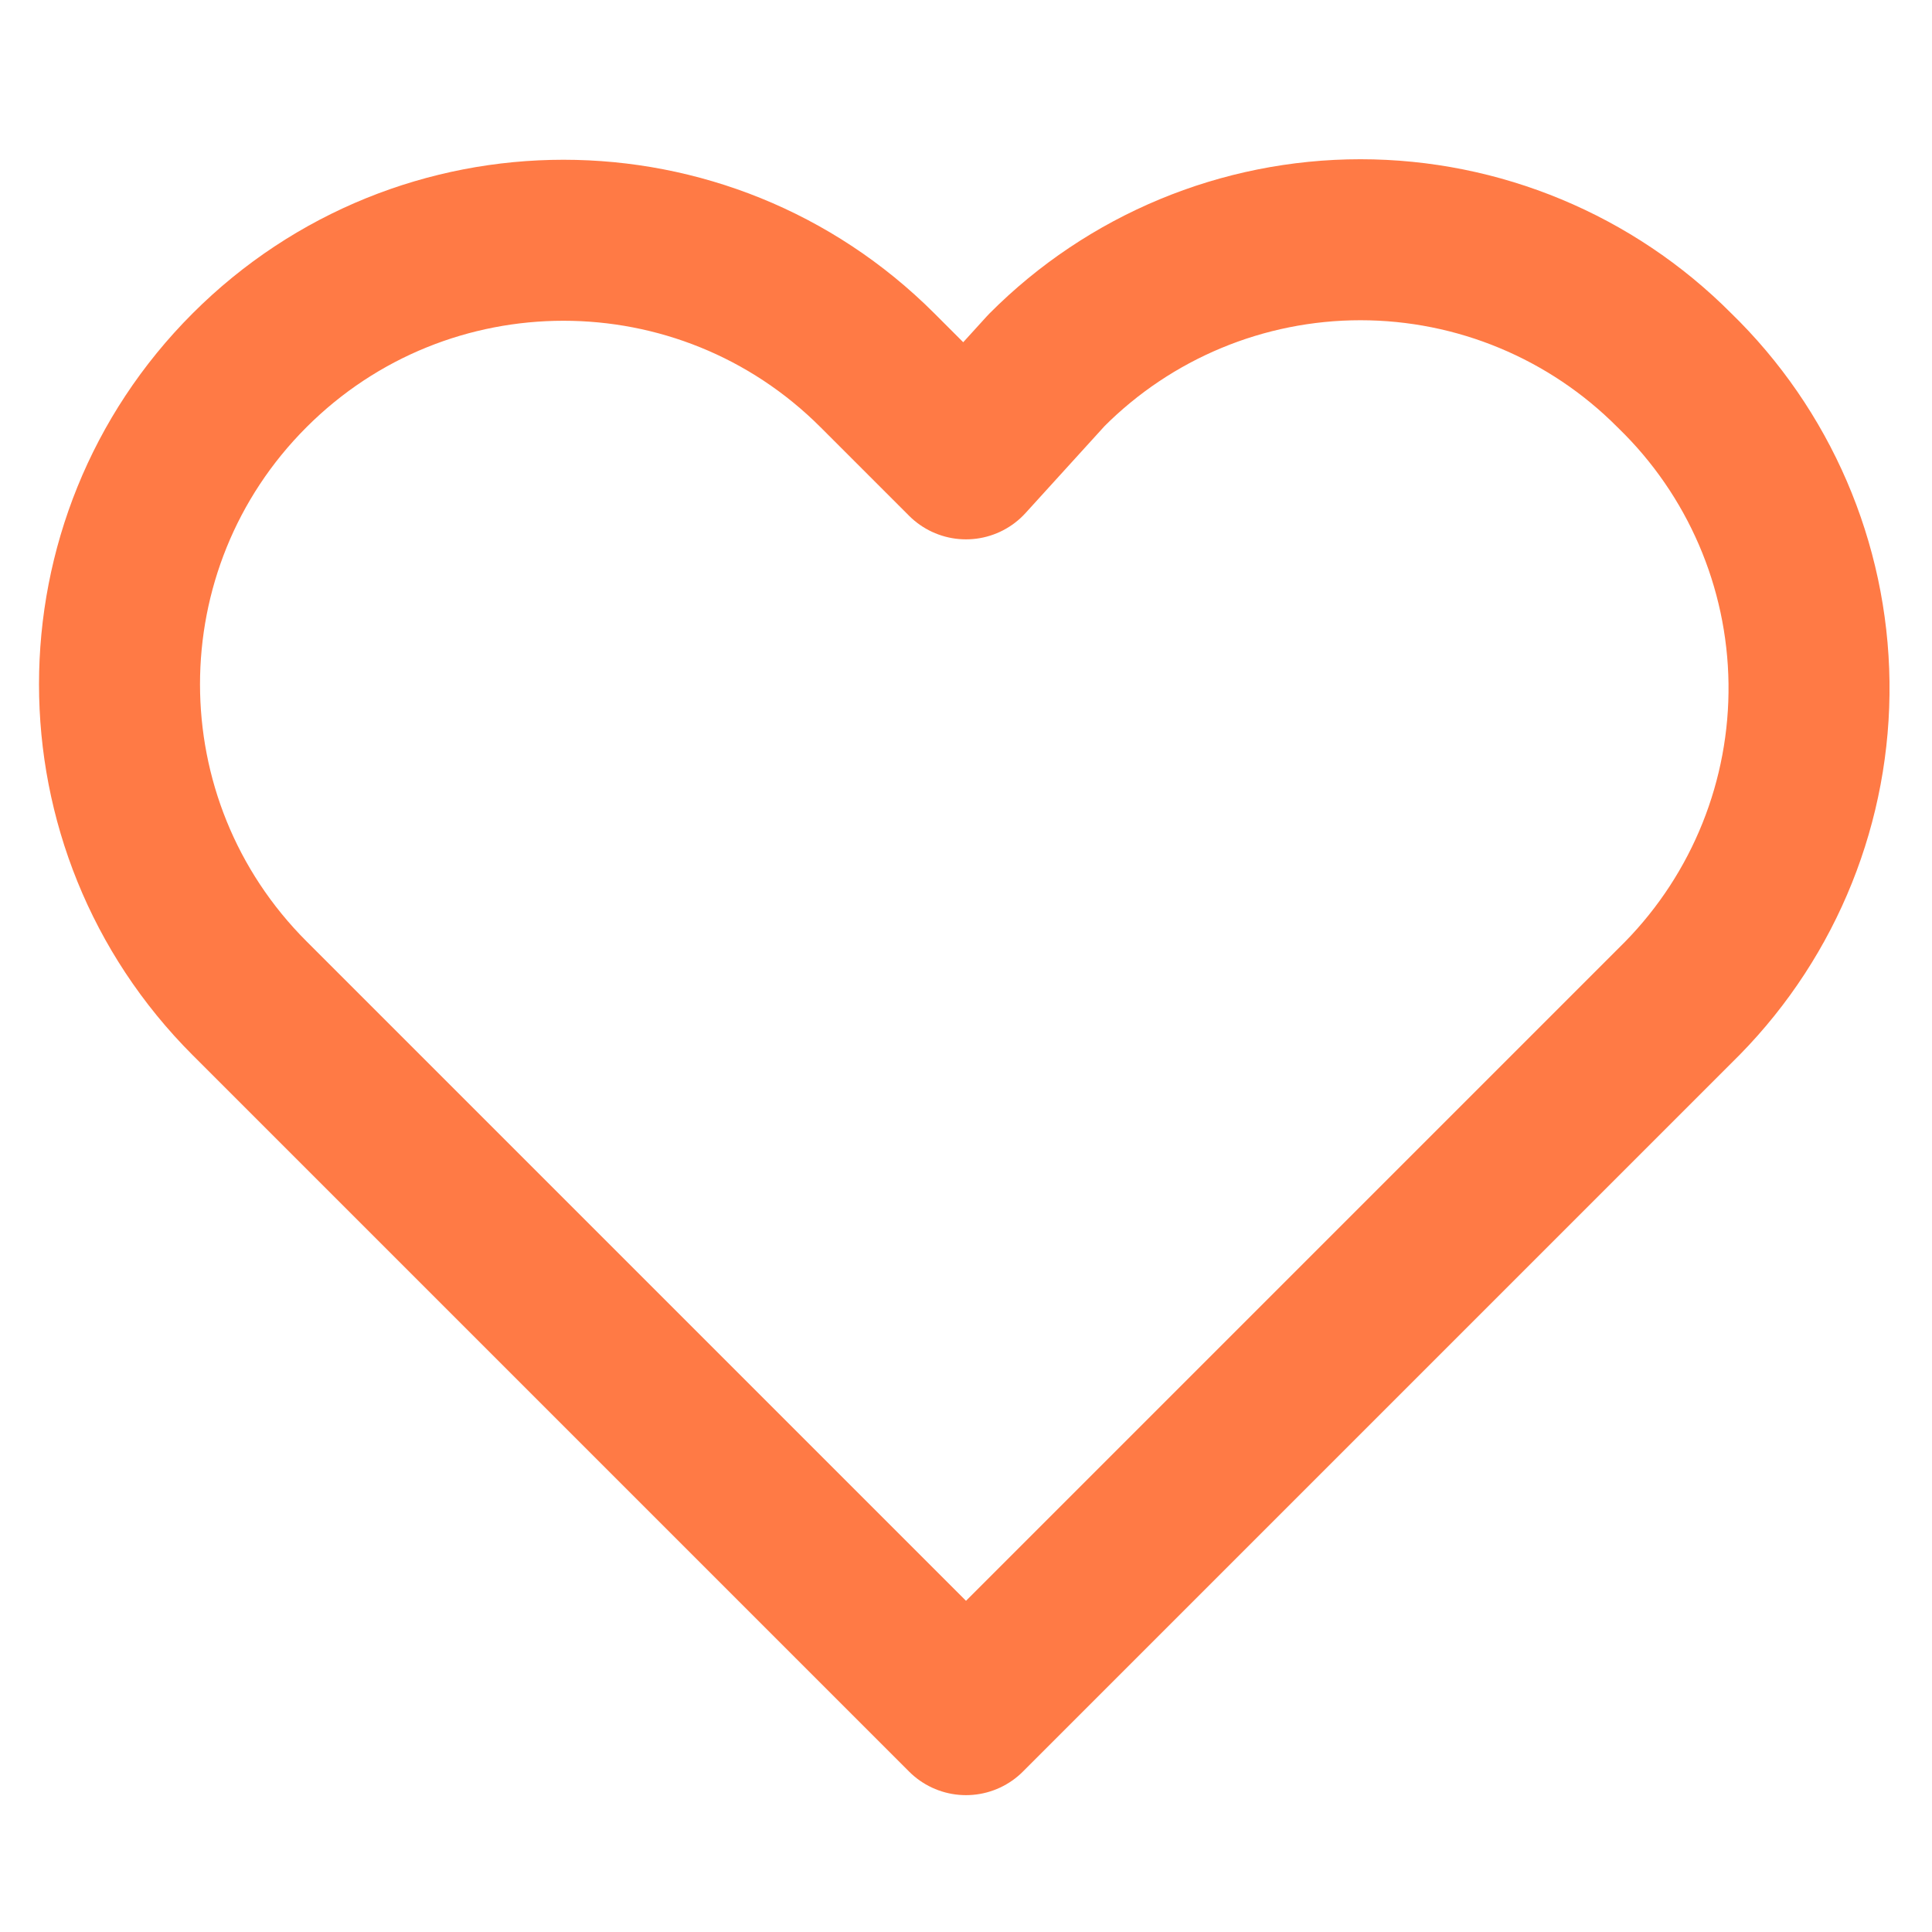
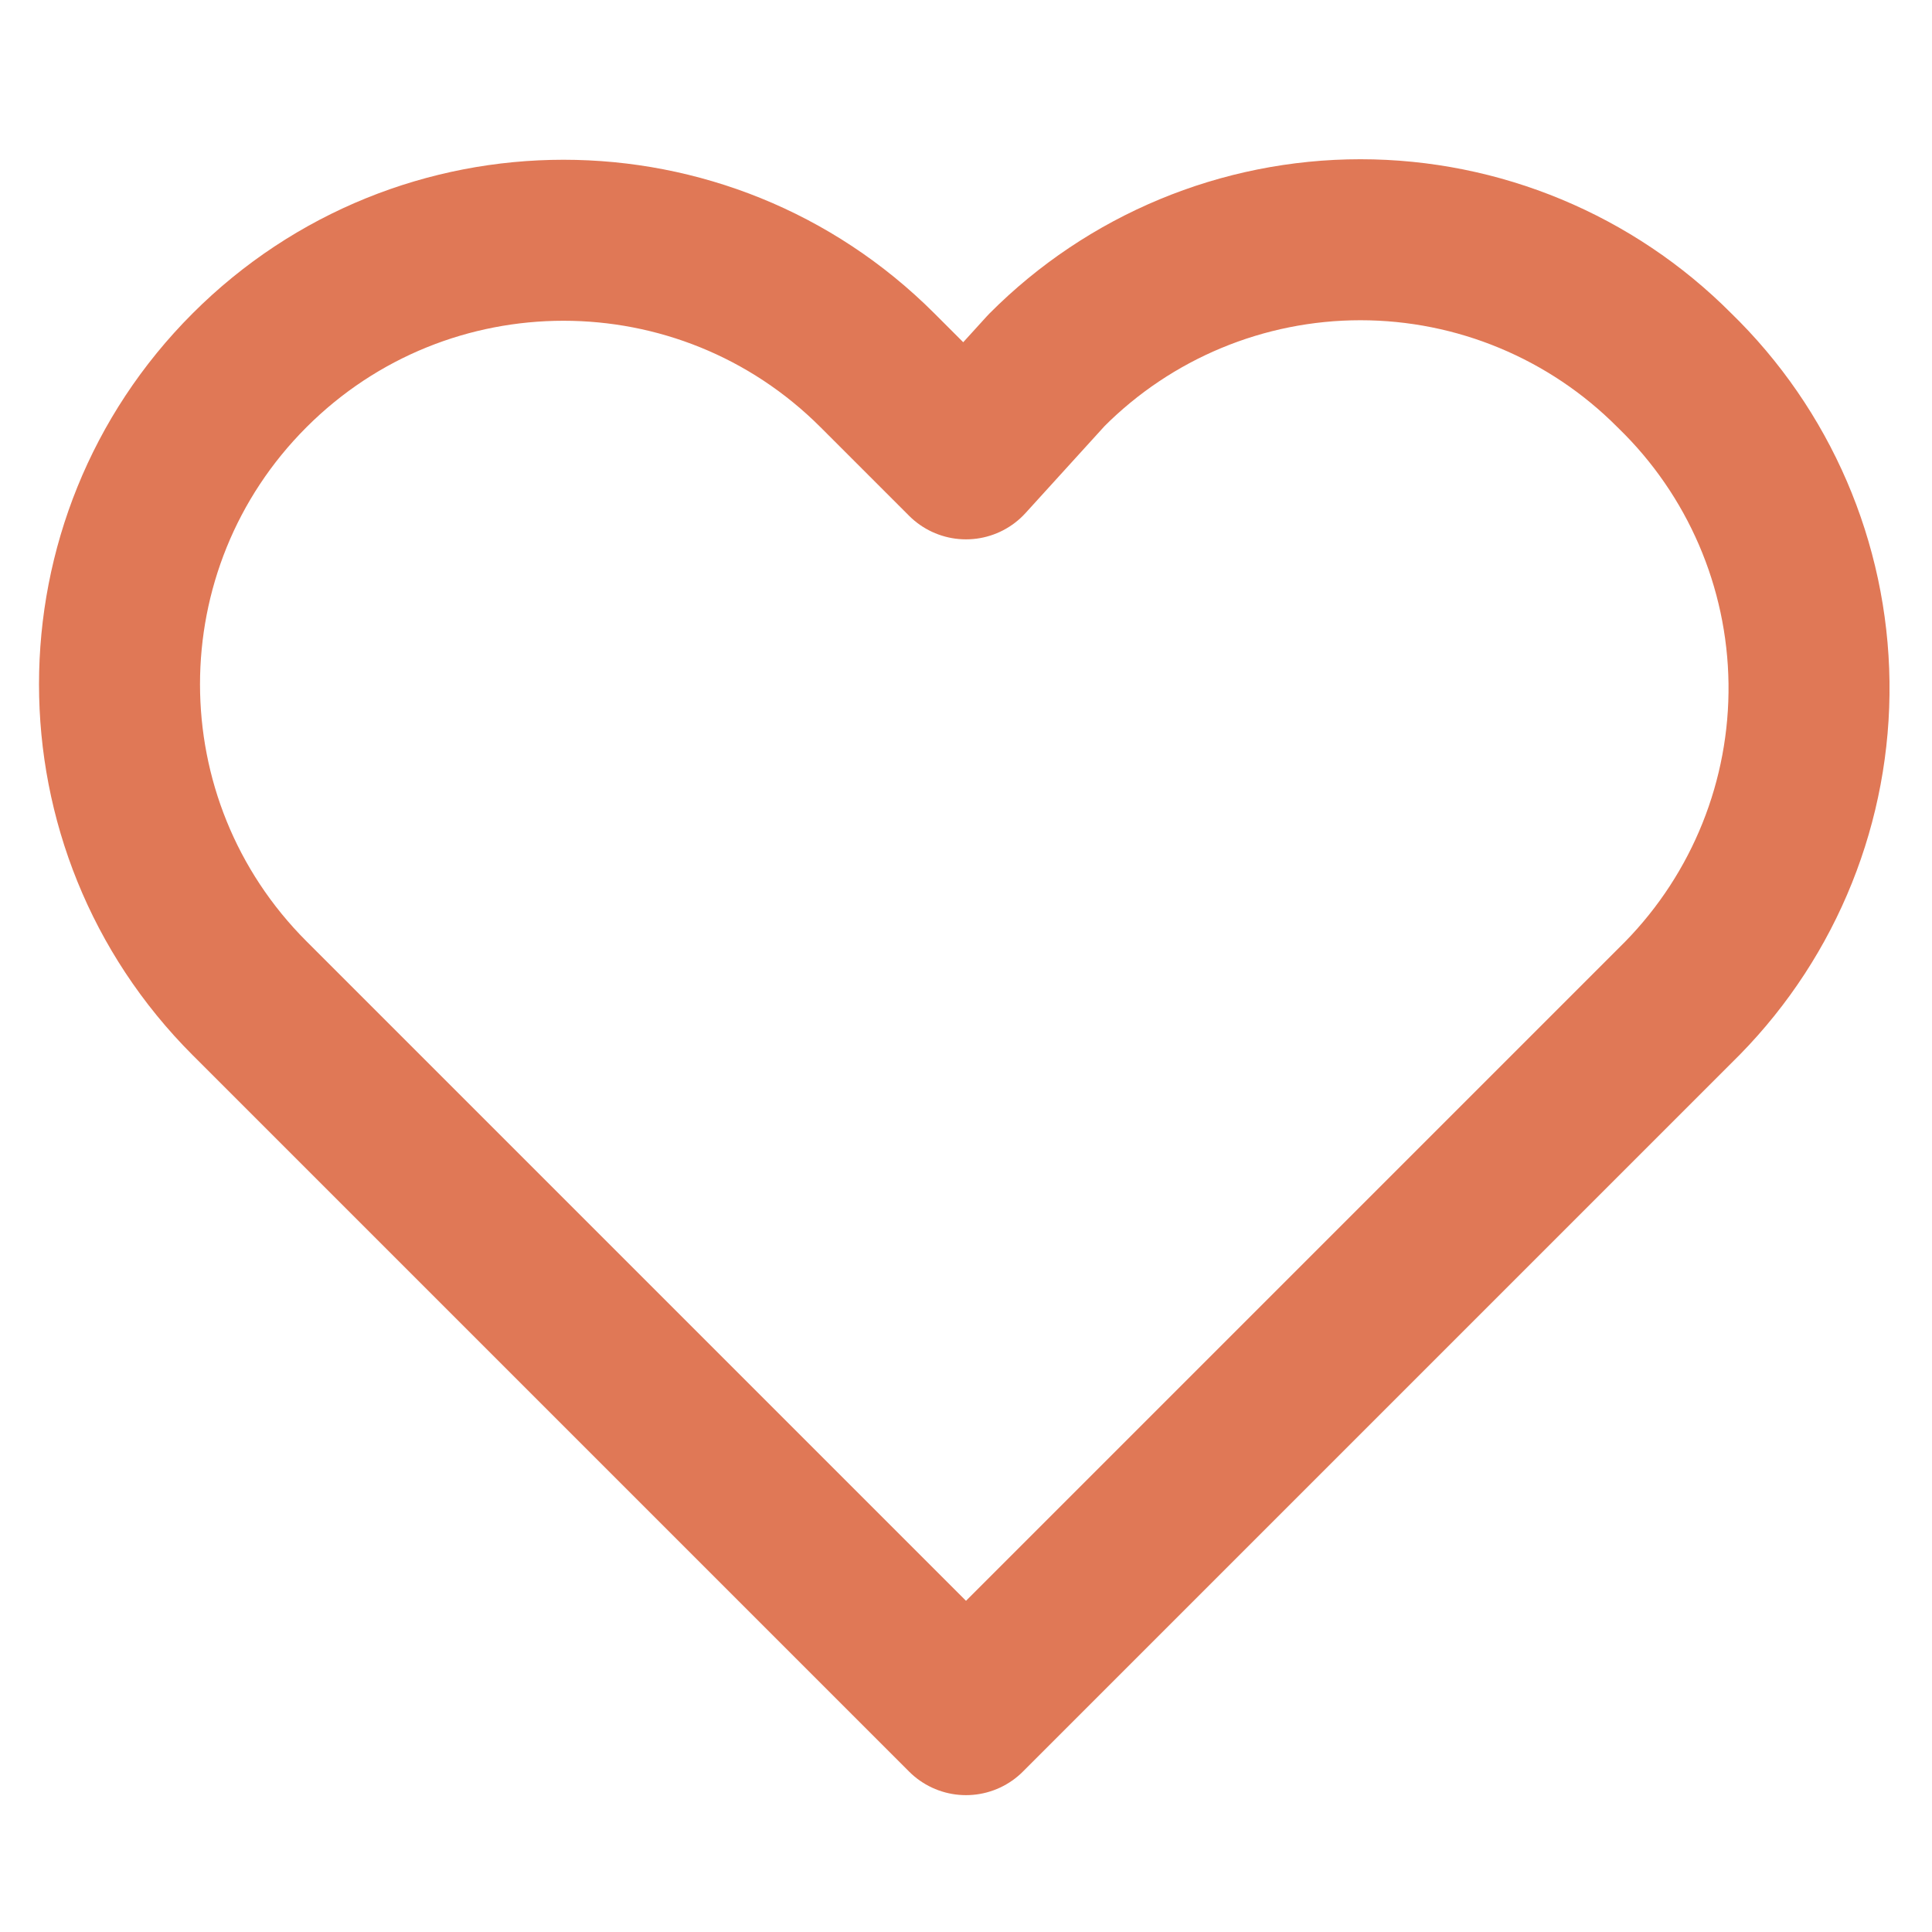
- <svg xmlns="http://www.w3.org/2000/svg" width="24" height="24" viewBox="0 0 24 24" fill="none" stroke="#FF7A45" stroke-width="2" stroke-linecap="round" stroke-linejoin="round">
+ <svg xmlns="http://www.w3.org/2000/svg" width="24" height="24" viewBox="0 0 24 24" fill="none" stroke="#E07856" stroke-width="2" stroke-linecap="round" stroke-linejoin="round">
  <path d="M20.8 4.6a5.5 5.5 0 0 0-7.8 0L12 5.7l-1.1-1.1a5.5 5.5 0 0 0-7.8 7.8l1.1 1.1L12 21.3l7.8-7.8 1.1-1.1a5.5 5.5 0 0 0-.1-7.8z" />
</svg>
